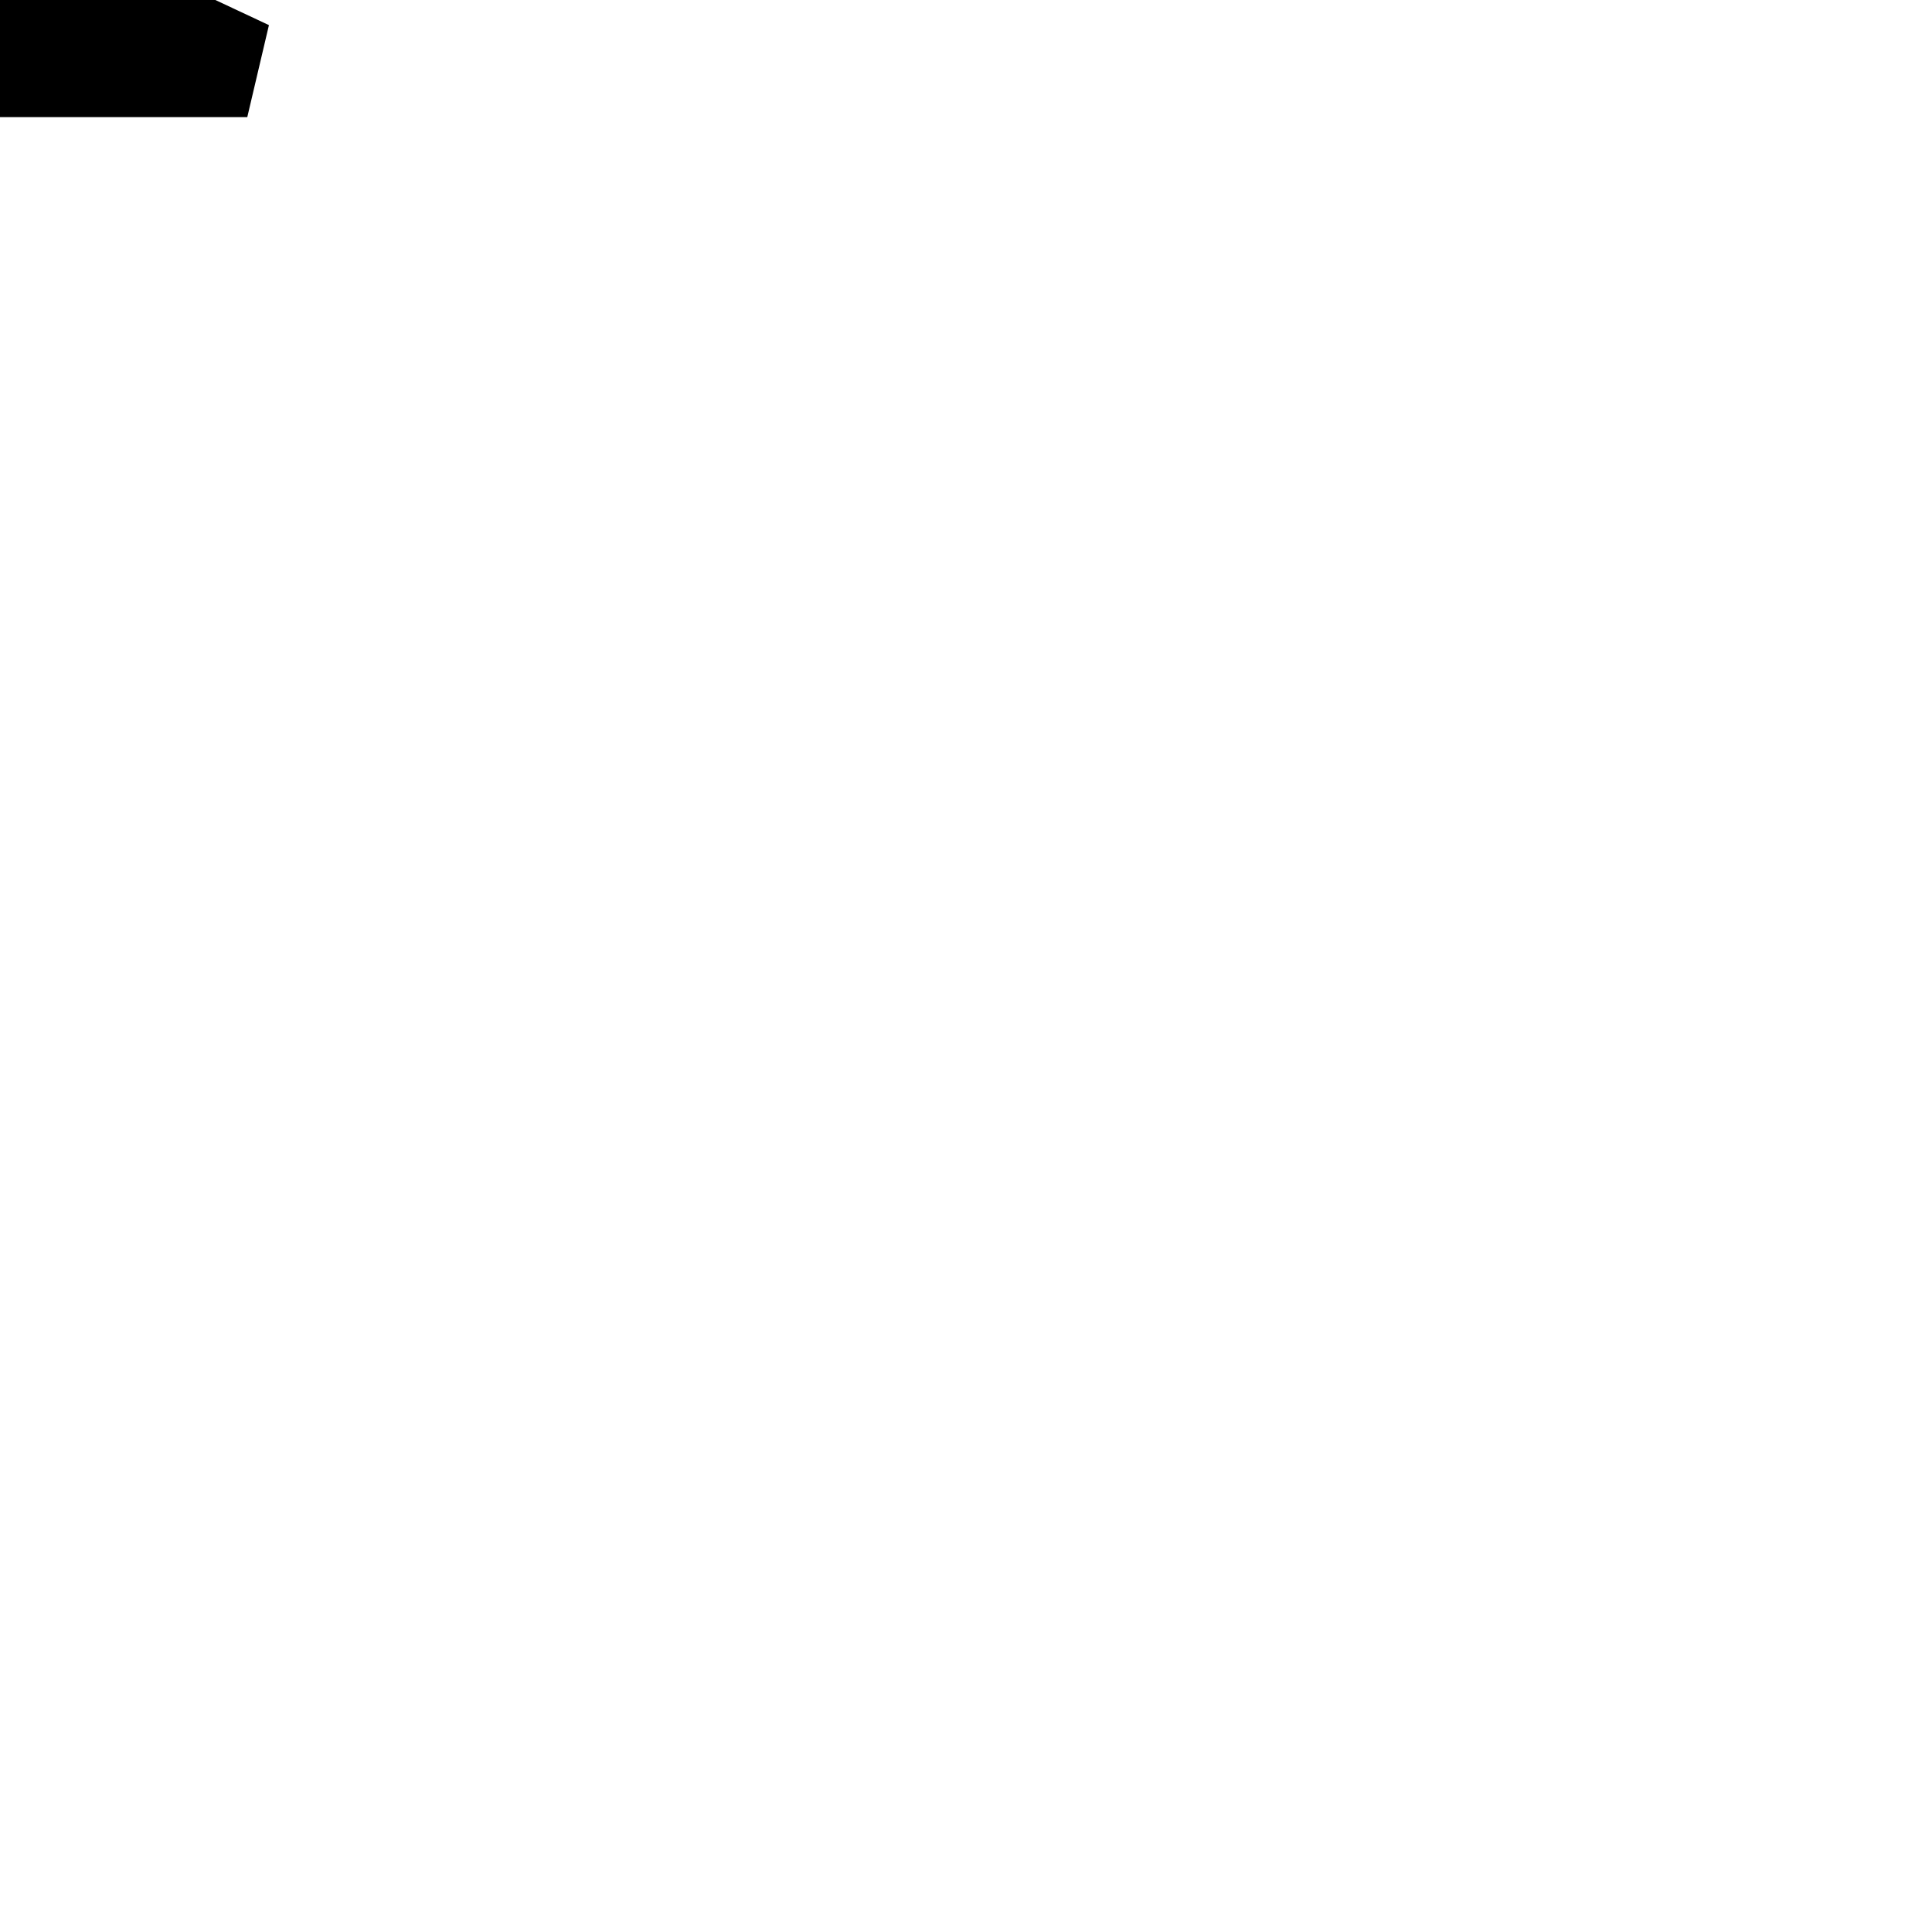
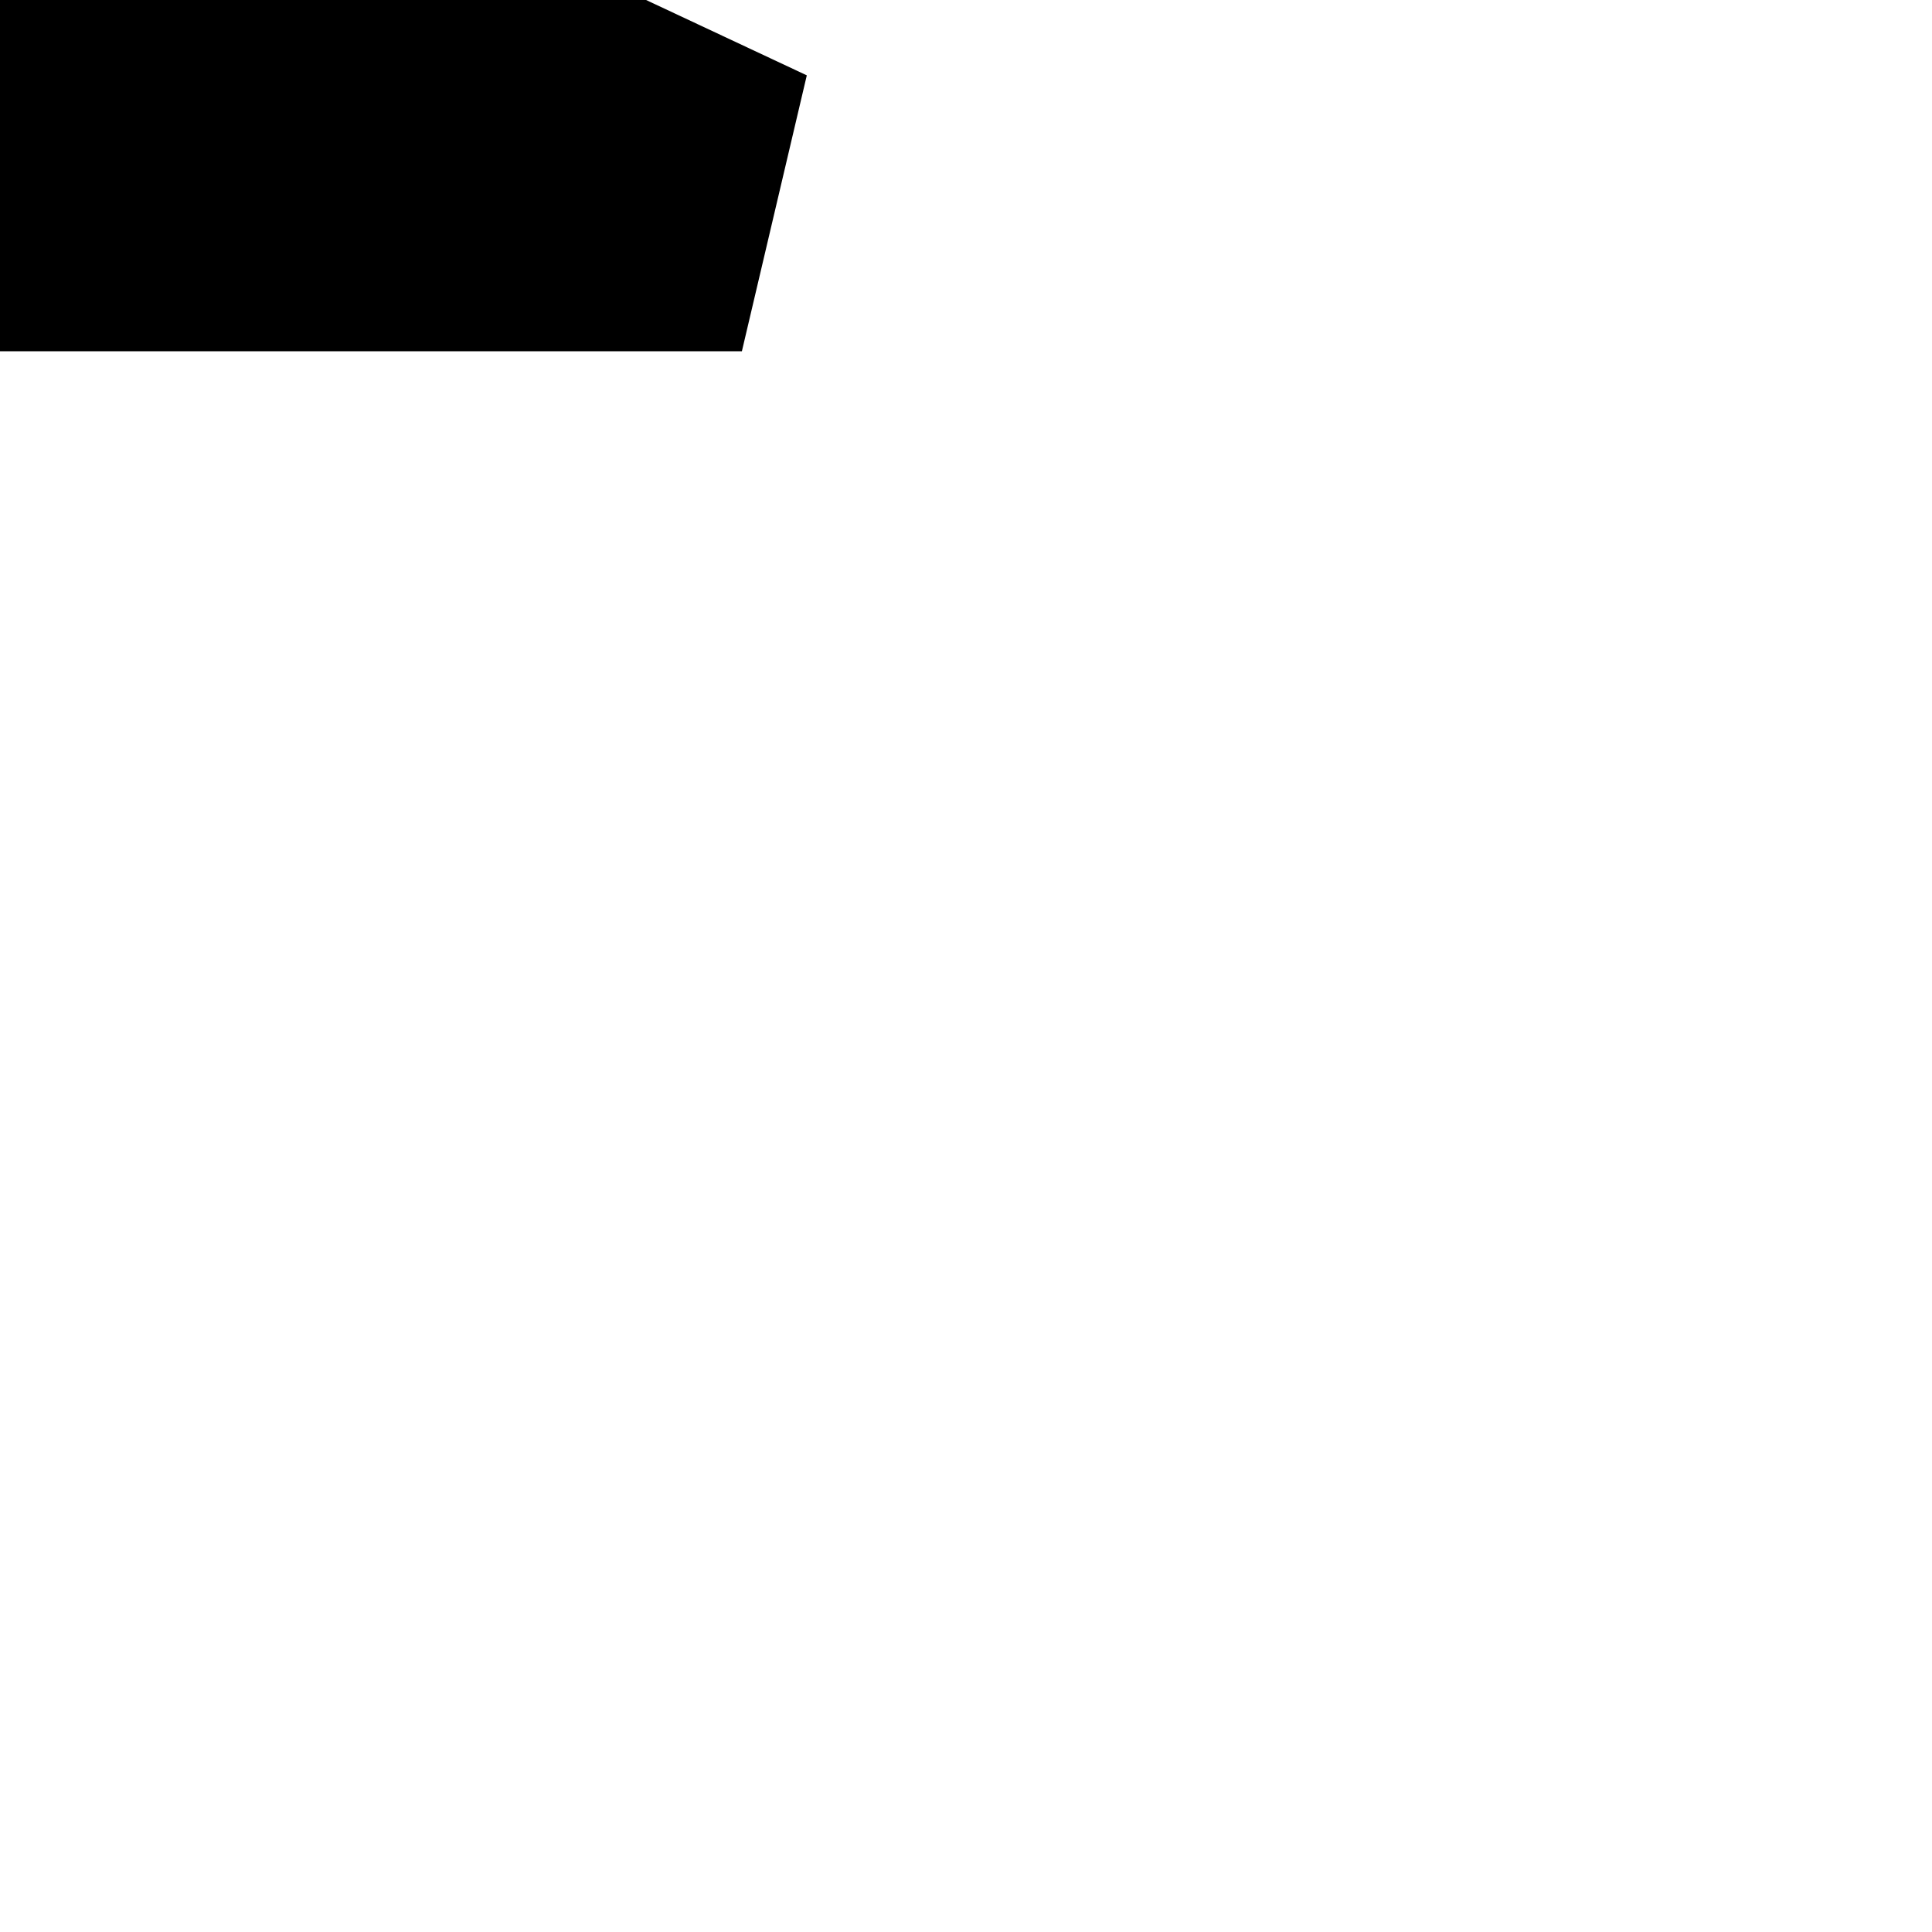
<svg xmlns="http://www.w3.org/2000/svg" version="1.1" id="Calque_1" x="0px" y="0px" viewBox="0 0 1000 1000" style="enable-background:new 0 0 1000 1000;" xml:space="preserve">
-   <polygon points="-139.2,-60.6 -139.2,60.6 128,60.6 139.2,13 -17.8,-60.6 " />
+   <polygon points="-417.6,-181.8 -417.6,181.8 384,181.8 417.6,39 -53.4,-181.8 " />
</svg>
